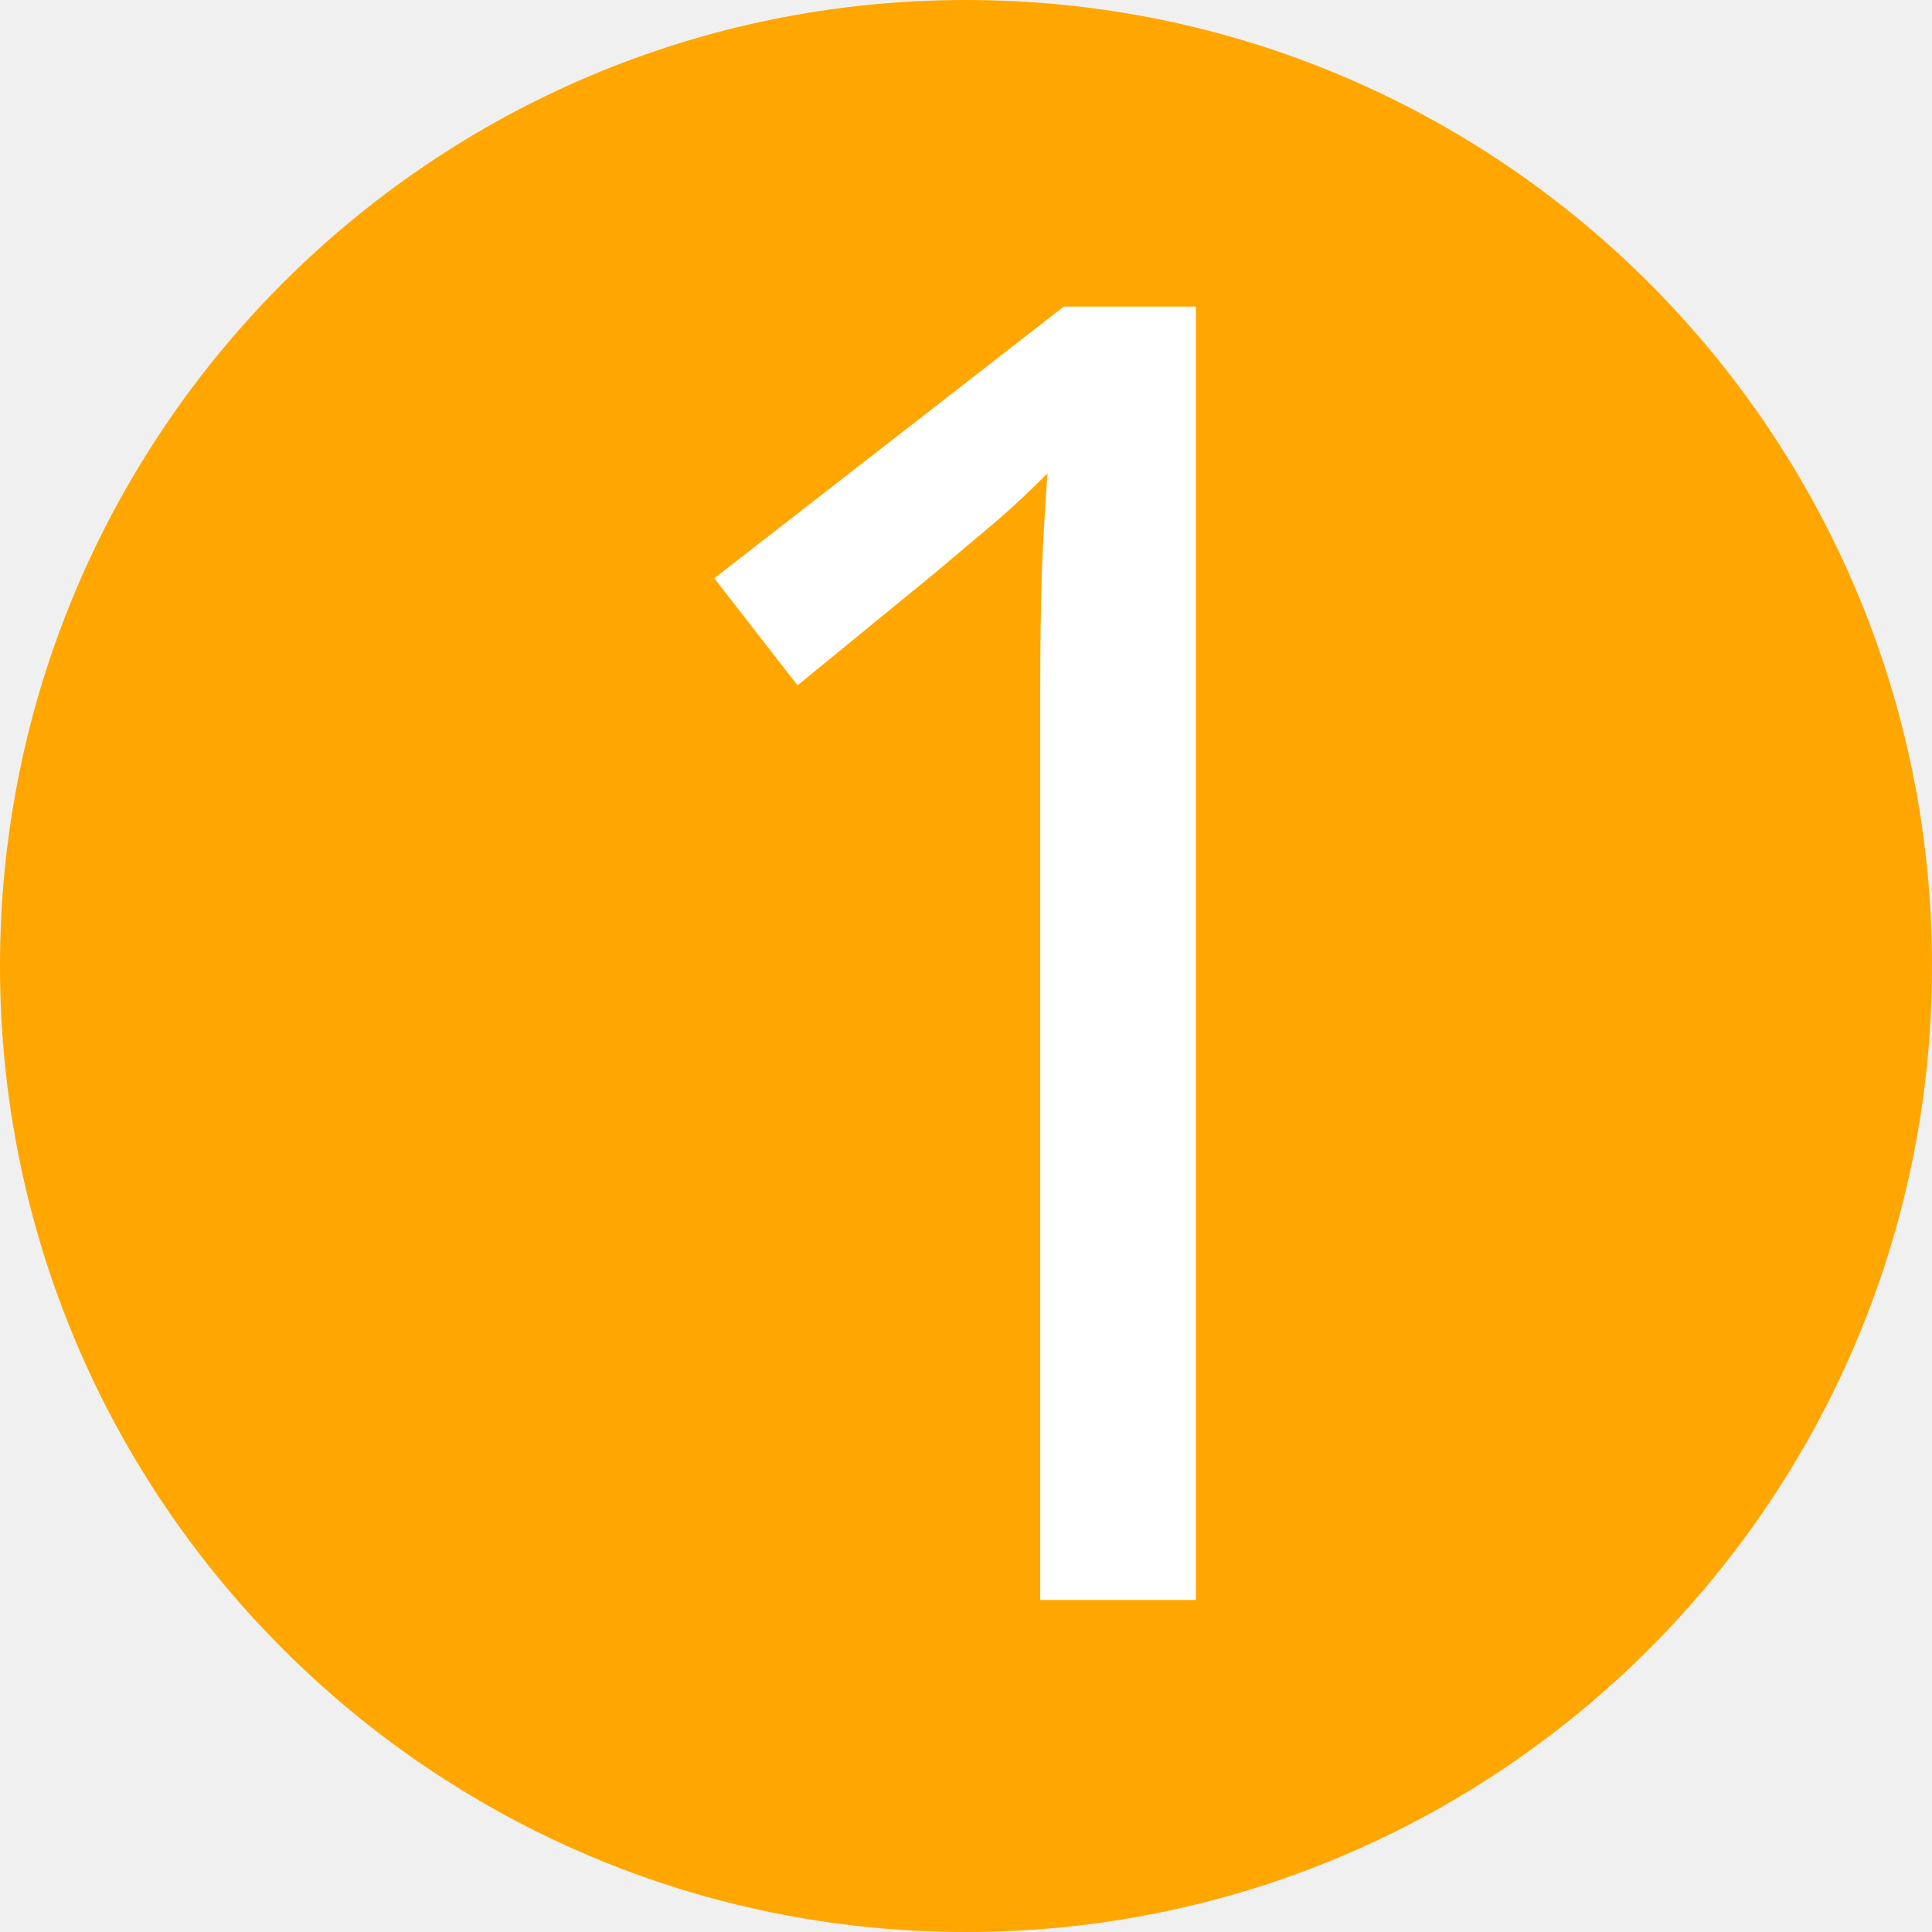
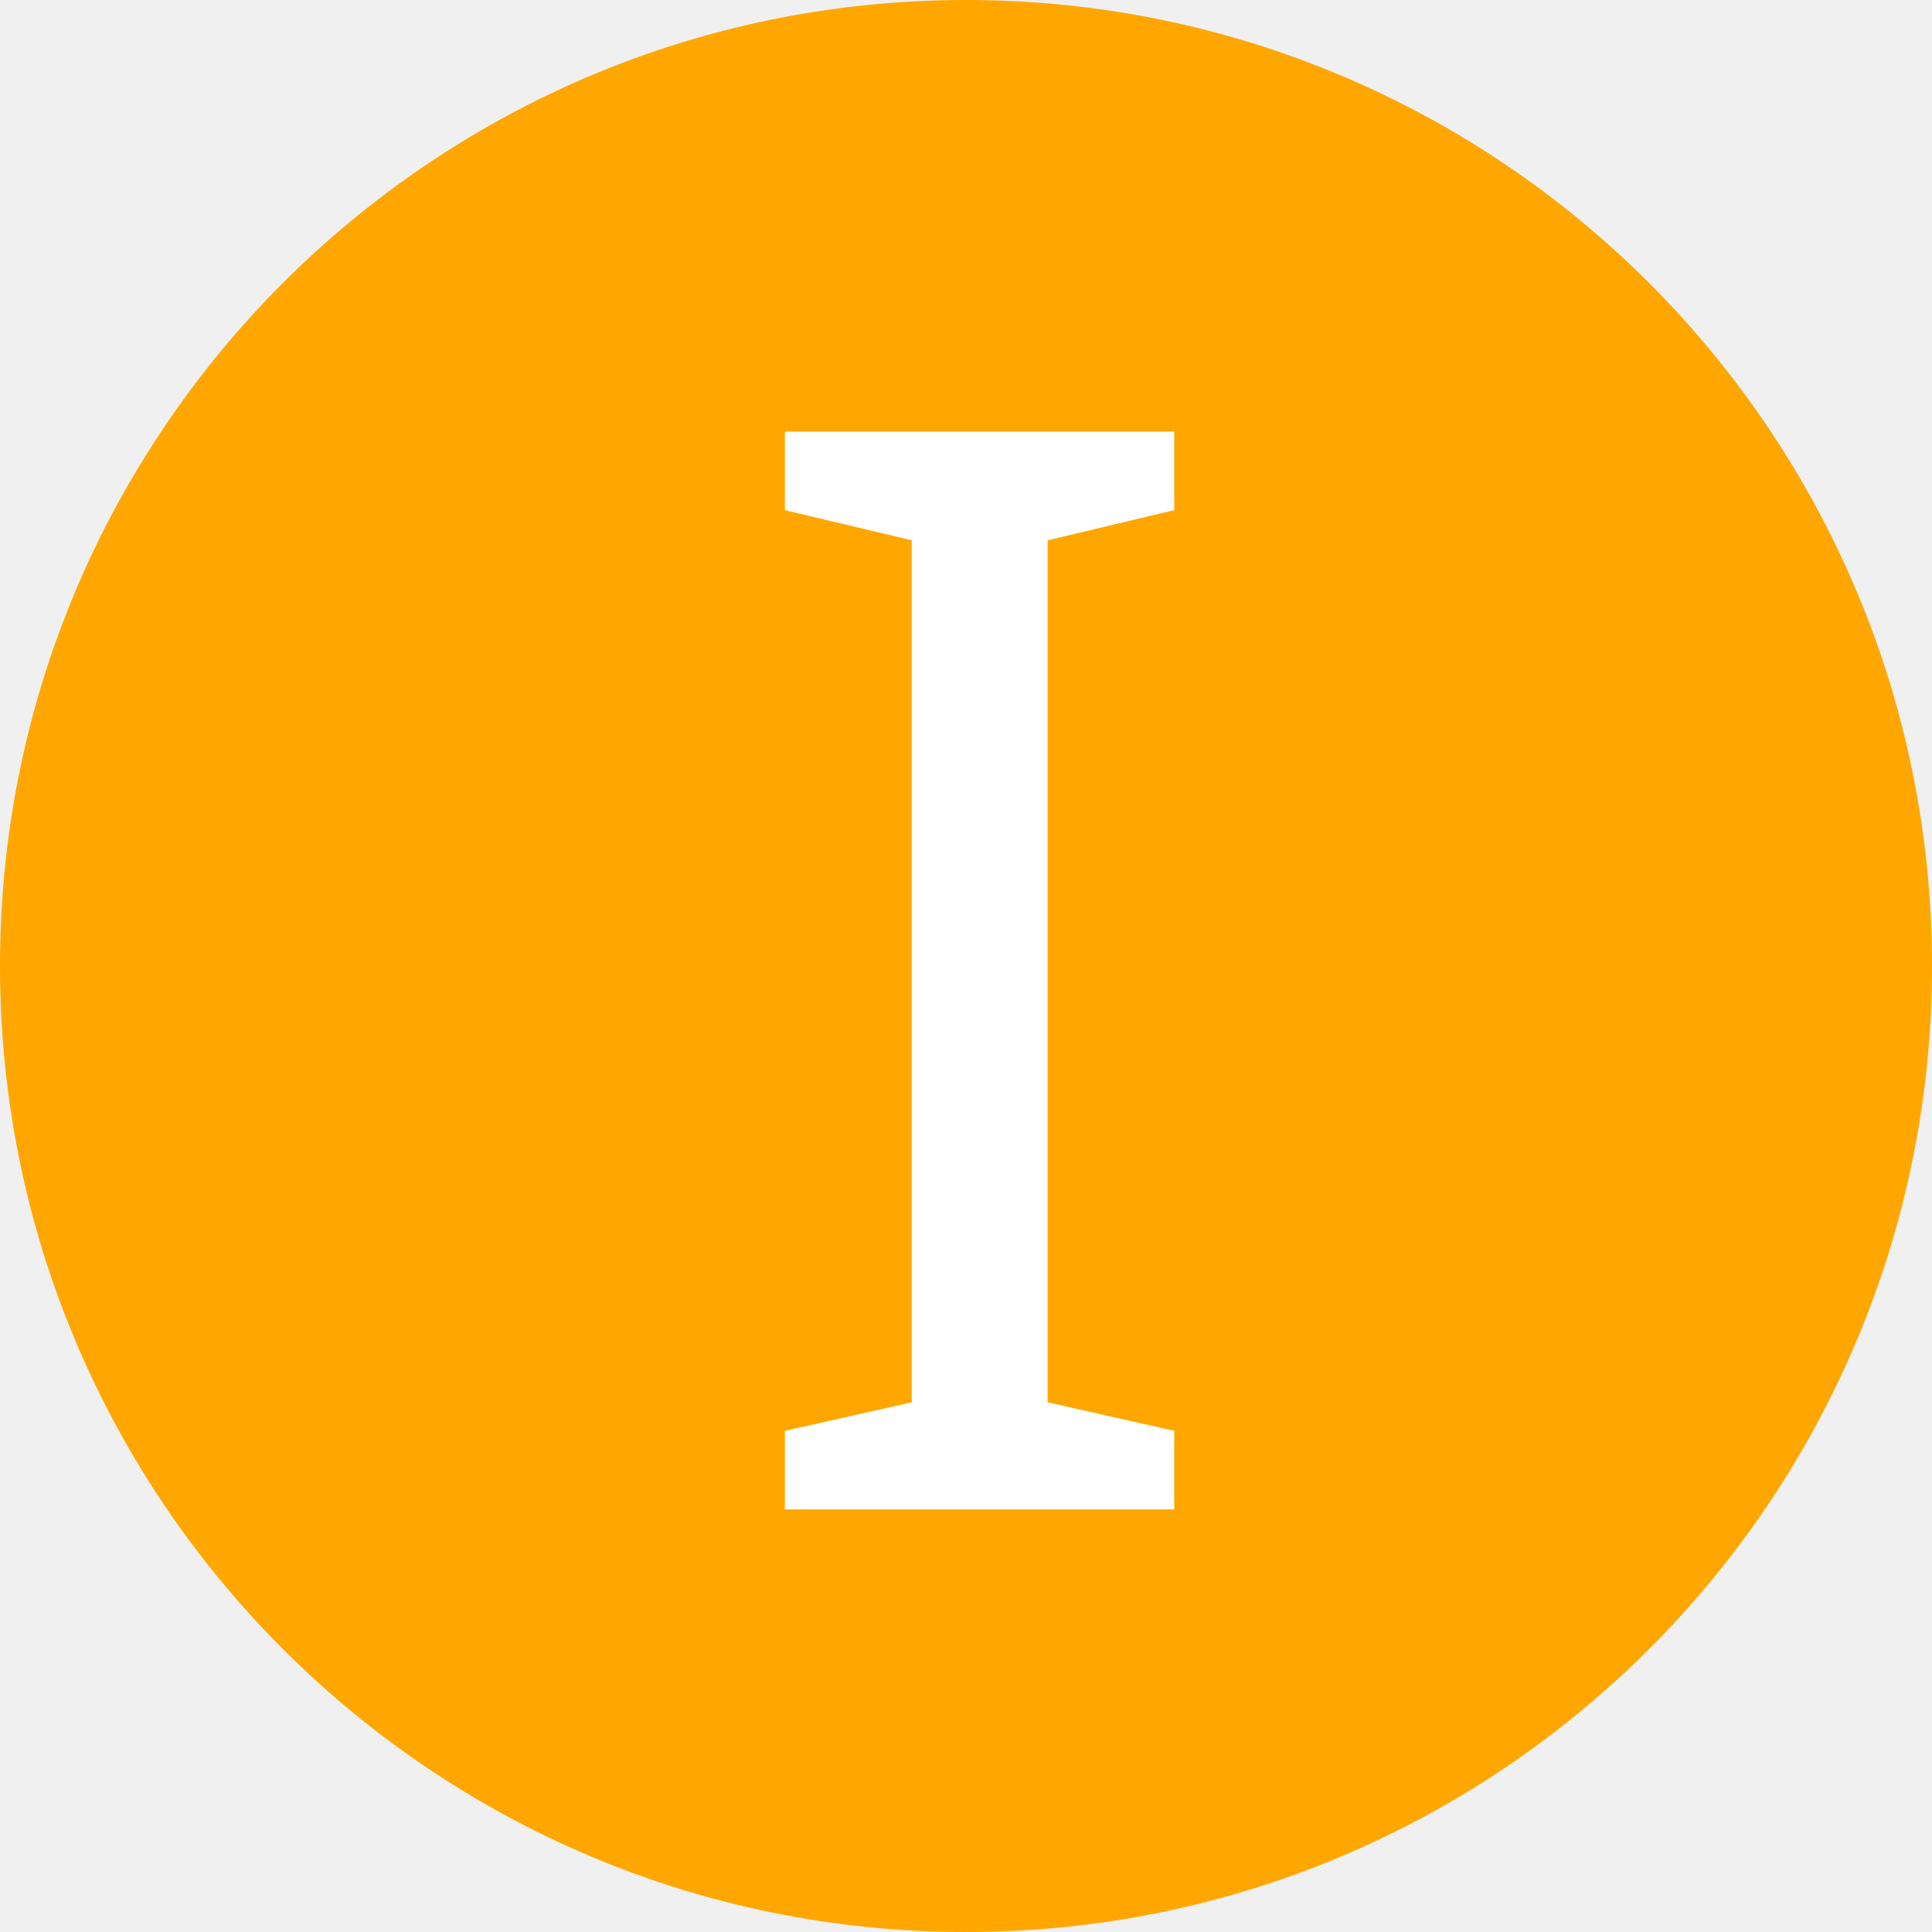
<svg xmlns="http://www.w3.org/2000/svg" id="Layer_1" style="enable-background:new 0 0 128 128;" version="1.1" viewBox="0 0 128 128" xml:space="preserve">
  <defs id="defs15">
    <rect x="183.63" y="-26.979" width="764.11" height="159.262" id="rect57042" />
  </defs>
  <style type="text/css" id="style2">
	.st0{fill:#31AF91;}
	.st1{fill:#FFFFFF;}
</style>
  <g id="g6" style="fill:#ffa700;fill-opacity:1">
    <circle class="st0" cx="64" cy="64" r="64" id="circle4" style="fill:#ffa700;fill-opacity:1" />
  </g>
-   <text xml:space="preserve" style="font-style:normal;font-variant:normal;font-weight:normal;font-stretch:normal;font-size:120px;line-height:1.35;font-family:Rubik;-inkscape-font-specification:'Rubik, Normal';font-variant-ligatures:normal;font-variant-caps:normal;font-variant-numeric:normal;font-variant-east-asian:normal;fill:#ffffff;fill-opacity:1;stroke:none" x="36.638" y="106" id="text3074">
-     <tspan id="tspan3072" x="36.638" y="106">1</tspan>
+   <text xml:space="preserve" style="font-style:normal;font-variant:normal;font-weight:normal;font-stretch:normal;font-size:100px;line-height:1.35;font-family:Rubik;-inkscape-font-specification:'Rubik, Normal';font-variant-ligatures:normal;font-variant-caps:normal;font-variant-numeric:normal;font-variant-east-asian:normal;fill:#ffffff;fill-opacity:1;stroke:none" x="36.638" y="106" id="text3074">
+     <tspan id="tspan3072" x="48" y="100">I</tspan>
  </text>
  <text xml:space="preserve" id="text57040" style="fill:black;fill-opacity:1;line-height:1.25;stroke:none;font-family:sans-serif;font-style:normal;font-weight:normal;font-size:40px;white-space:pre;shape-inside:url(#rect57042)" />
</svg>
